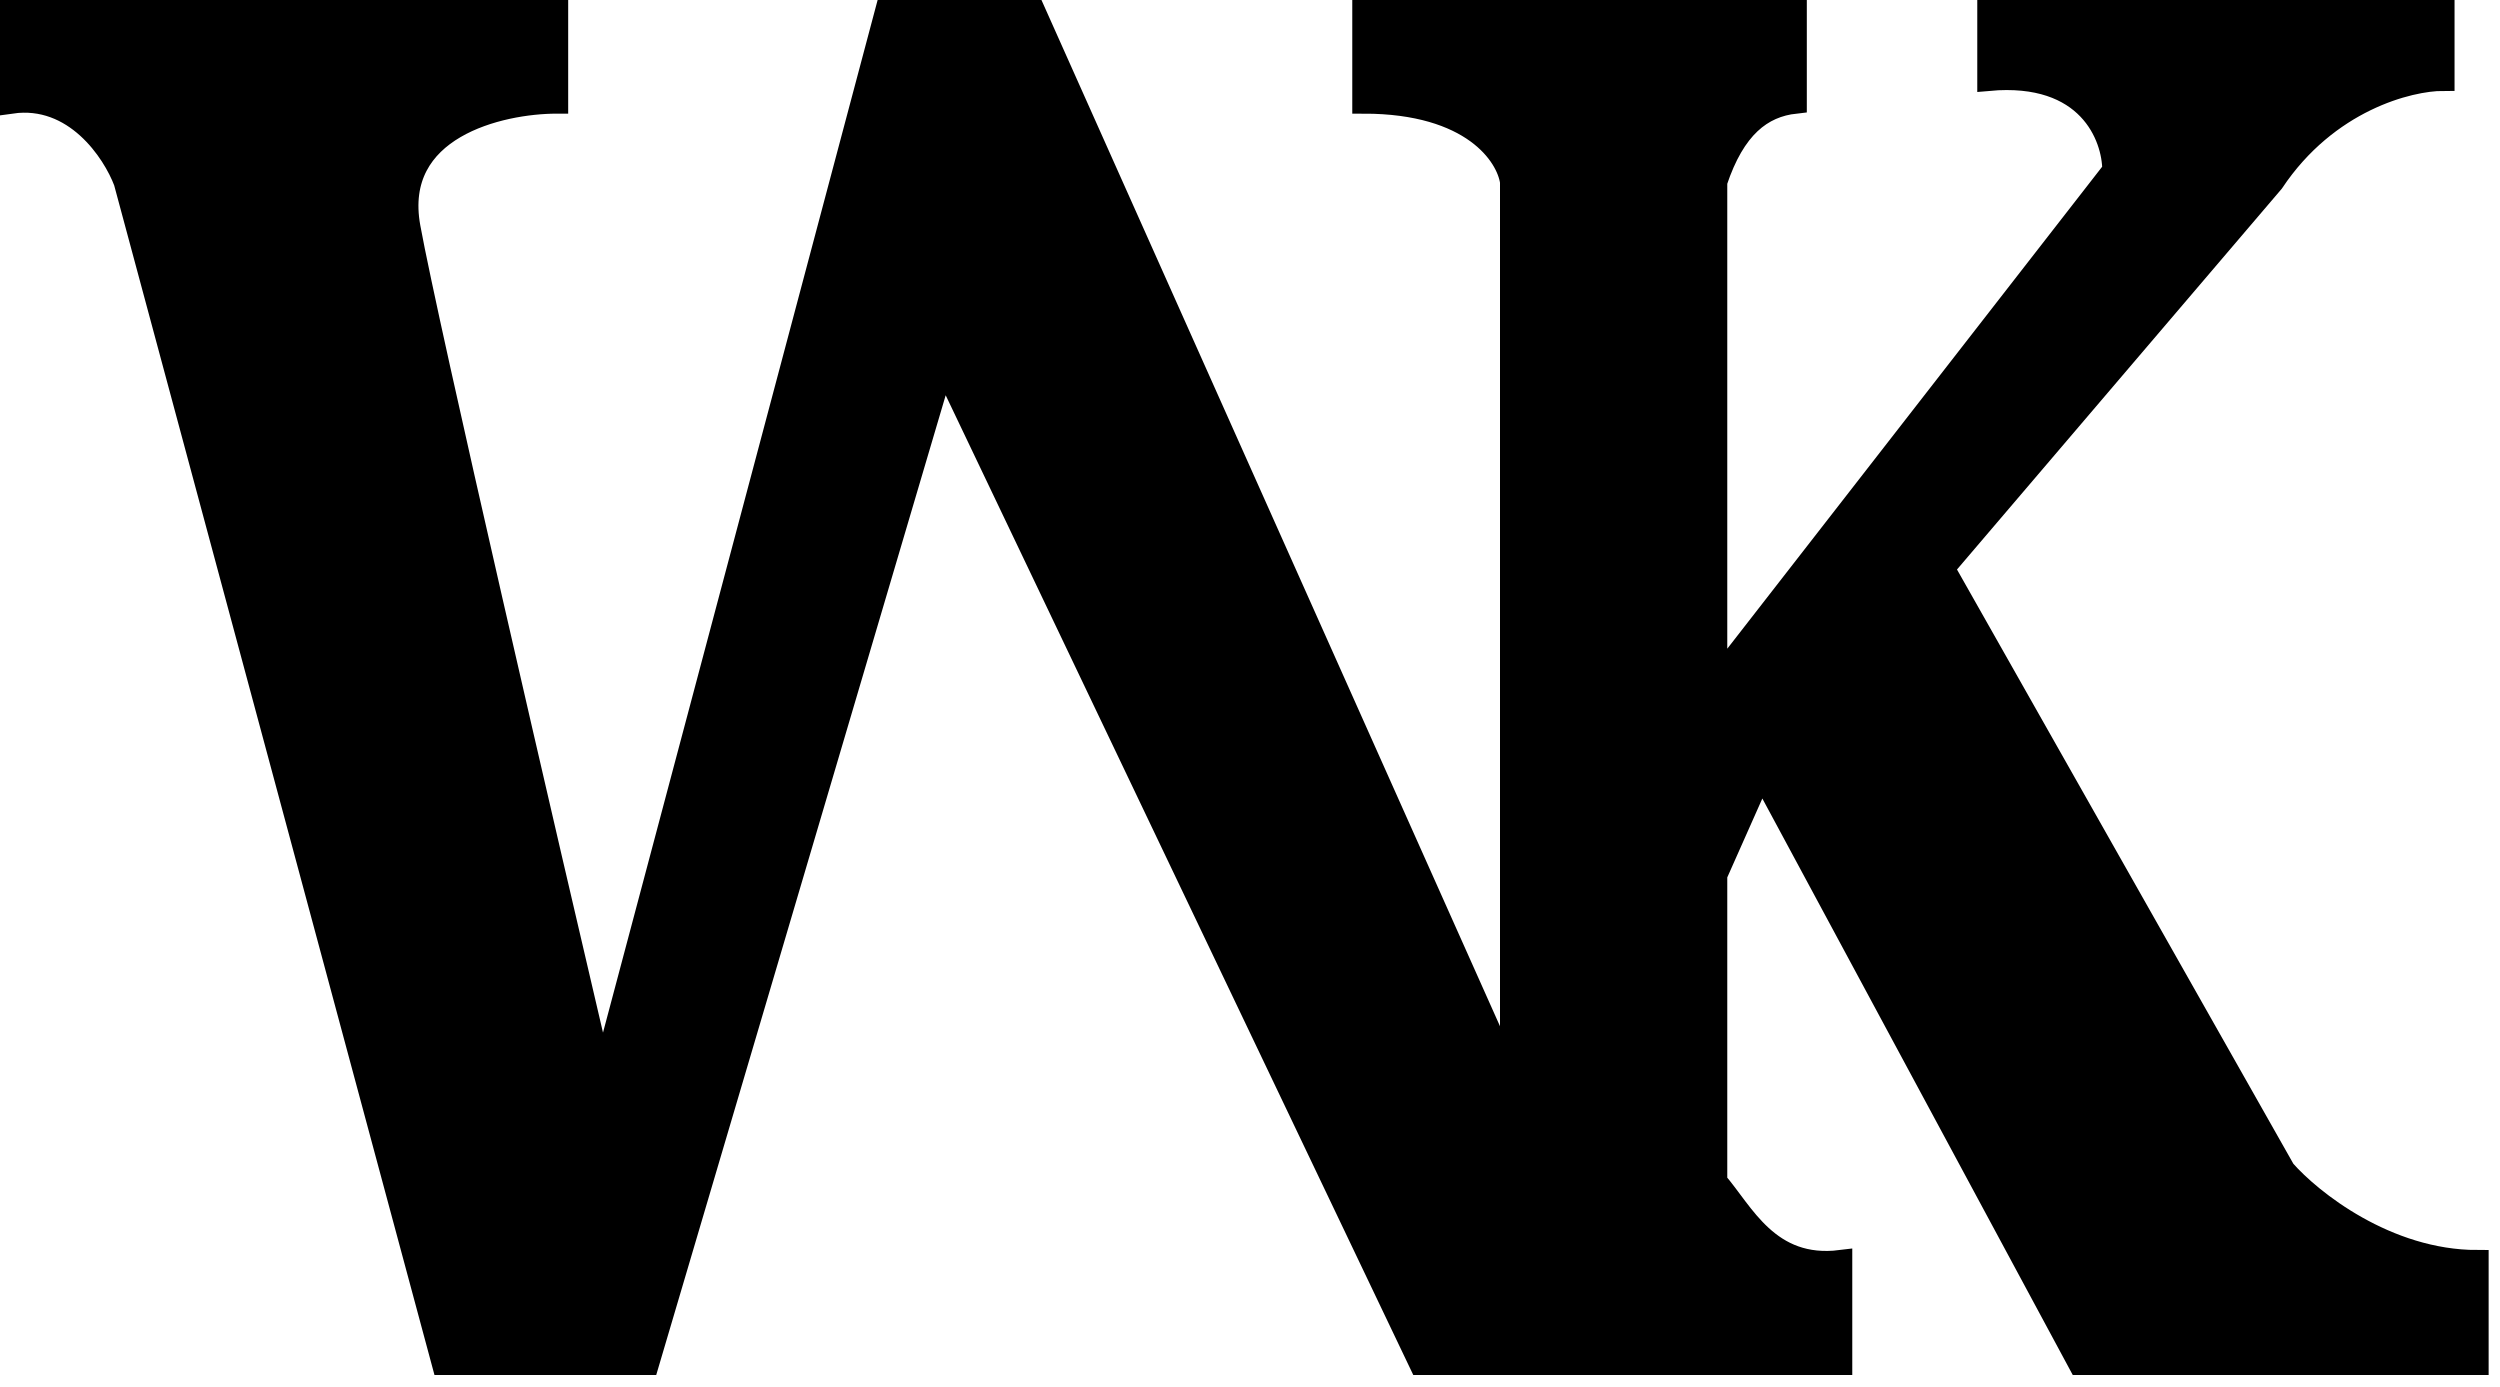
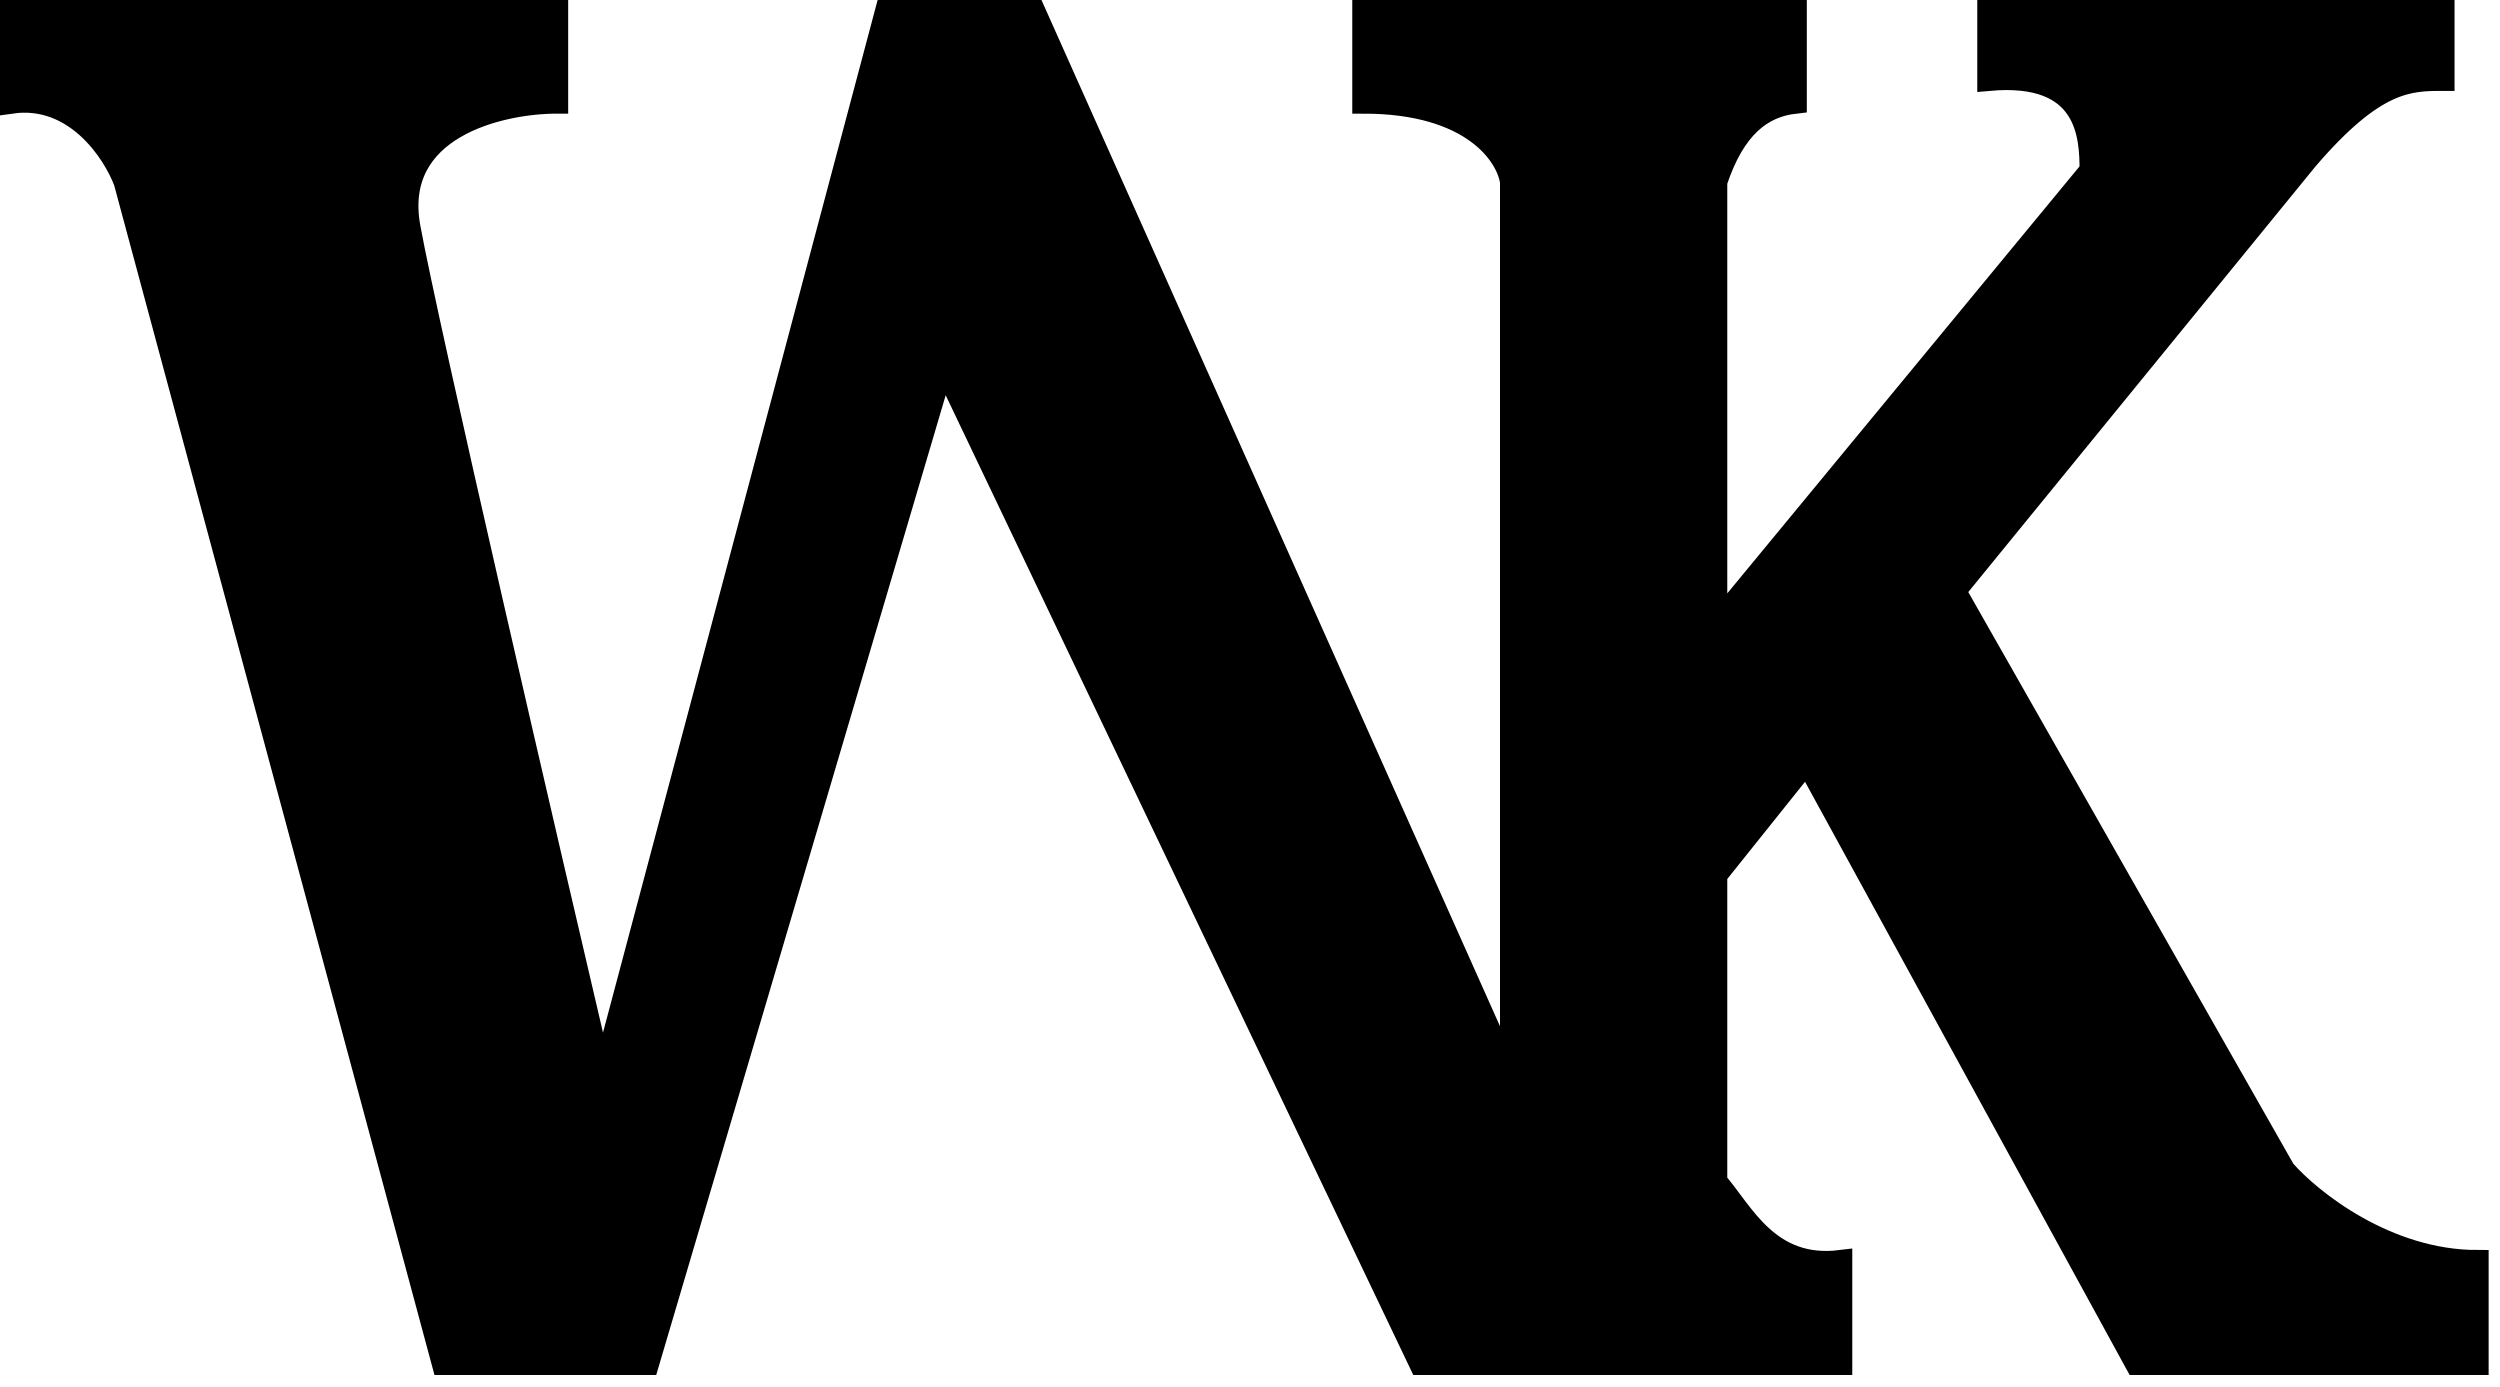
<svg xmlns="http://www.w3.org/2000/svg" width="110" height="61" viewBox="0 0 110 61" fill="none">
-   <path d="M24.5 0.5H0.5V4.5C3.3 4.1 5 6.667 5.5 8L19.5 60H28.5L41.5 16L62.5 60H81V55.5C77.8 55.9 76.667 53.333 75.5 52V38.5L77.5 34L91.5 60H109V55.5C105 55.5 101.667 52.833 100.5 51.5L85.5 25L100 8C102.4 4.4 106 3.5 107.5 3.5V0.5H87.5V3.5C91.9 3.1 93 6 93 7.5L75.5 30V8C76.3 5.6 77.5 4.667 79 4.5V0.5H60V4.5C64.8 4.5 66.333 6.833 66.5 8V47.5L45.5 0.5H39L26.5 47.5C24 36.833 18.8 14.4 18 10C17.2 5.6 22 4.5 24.5 4.5V0.5Z" fill="black" stroke="black" />
+   <path d="M24.5 0.5H0.5V4.5C3.3 4.1 5 6.667 5.5 8L19.5 60H28.5L41.5 16L62.5 60H81V55.5C77.8 55.9 76.667 53.333 75.5 52V38.5L79.5 33.5L94 60H109V55.5C105 55.5 101.667 52.833 100.5 51.5L86 26L101.5 7C104.5 3.5 106 3.5 107.5 3.5V0.5H87.5V3.5C91.9 3.1 92 6 92 7.5L75.5 27.5V8C76.3 5.6 77.5 4.667 79 4.5V0.5H60V4.5C64.8 4.5 66.333 6.833 66.5 8V47.5L45.5 0.5H39L26.5 47.5C24 36.833 18.8 14.4 18 10C17.2 5.6 22 4.5 24.5 4.5V0.5Z" fill="black" stroke="black" />
</svg>
